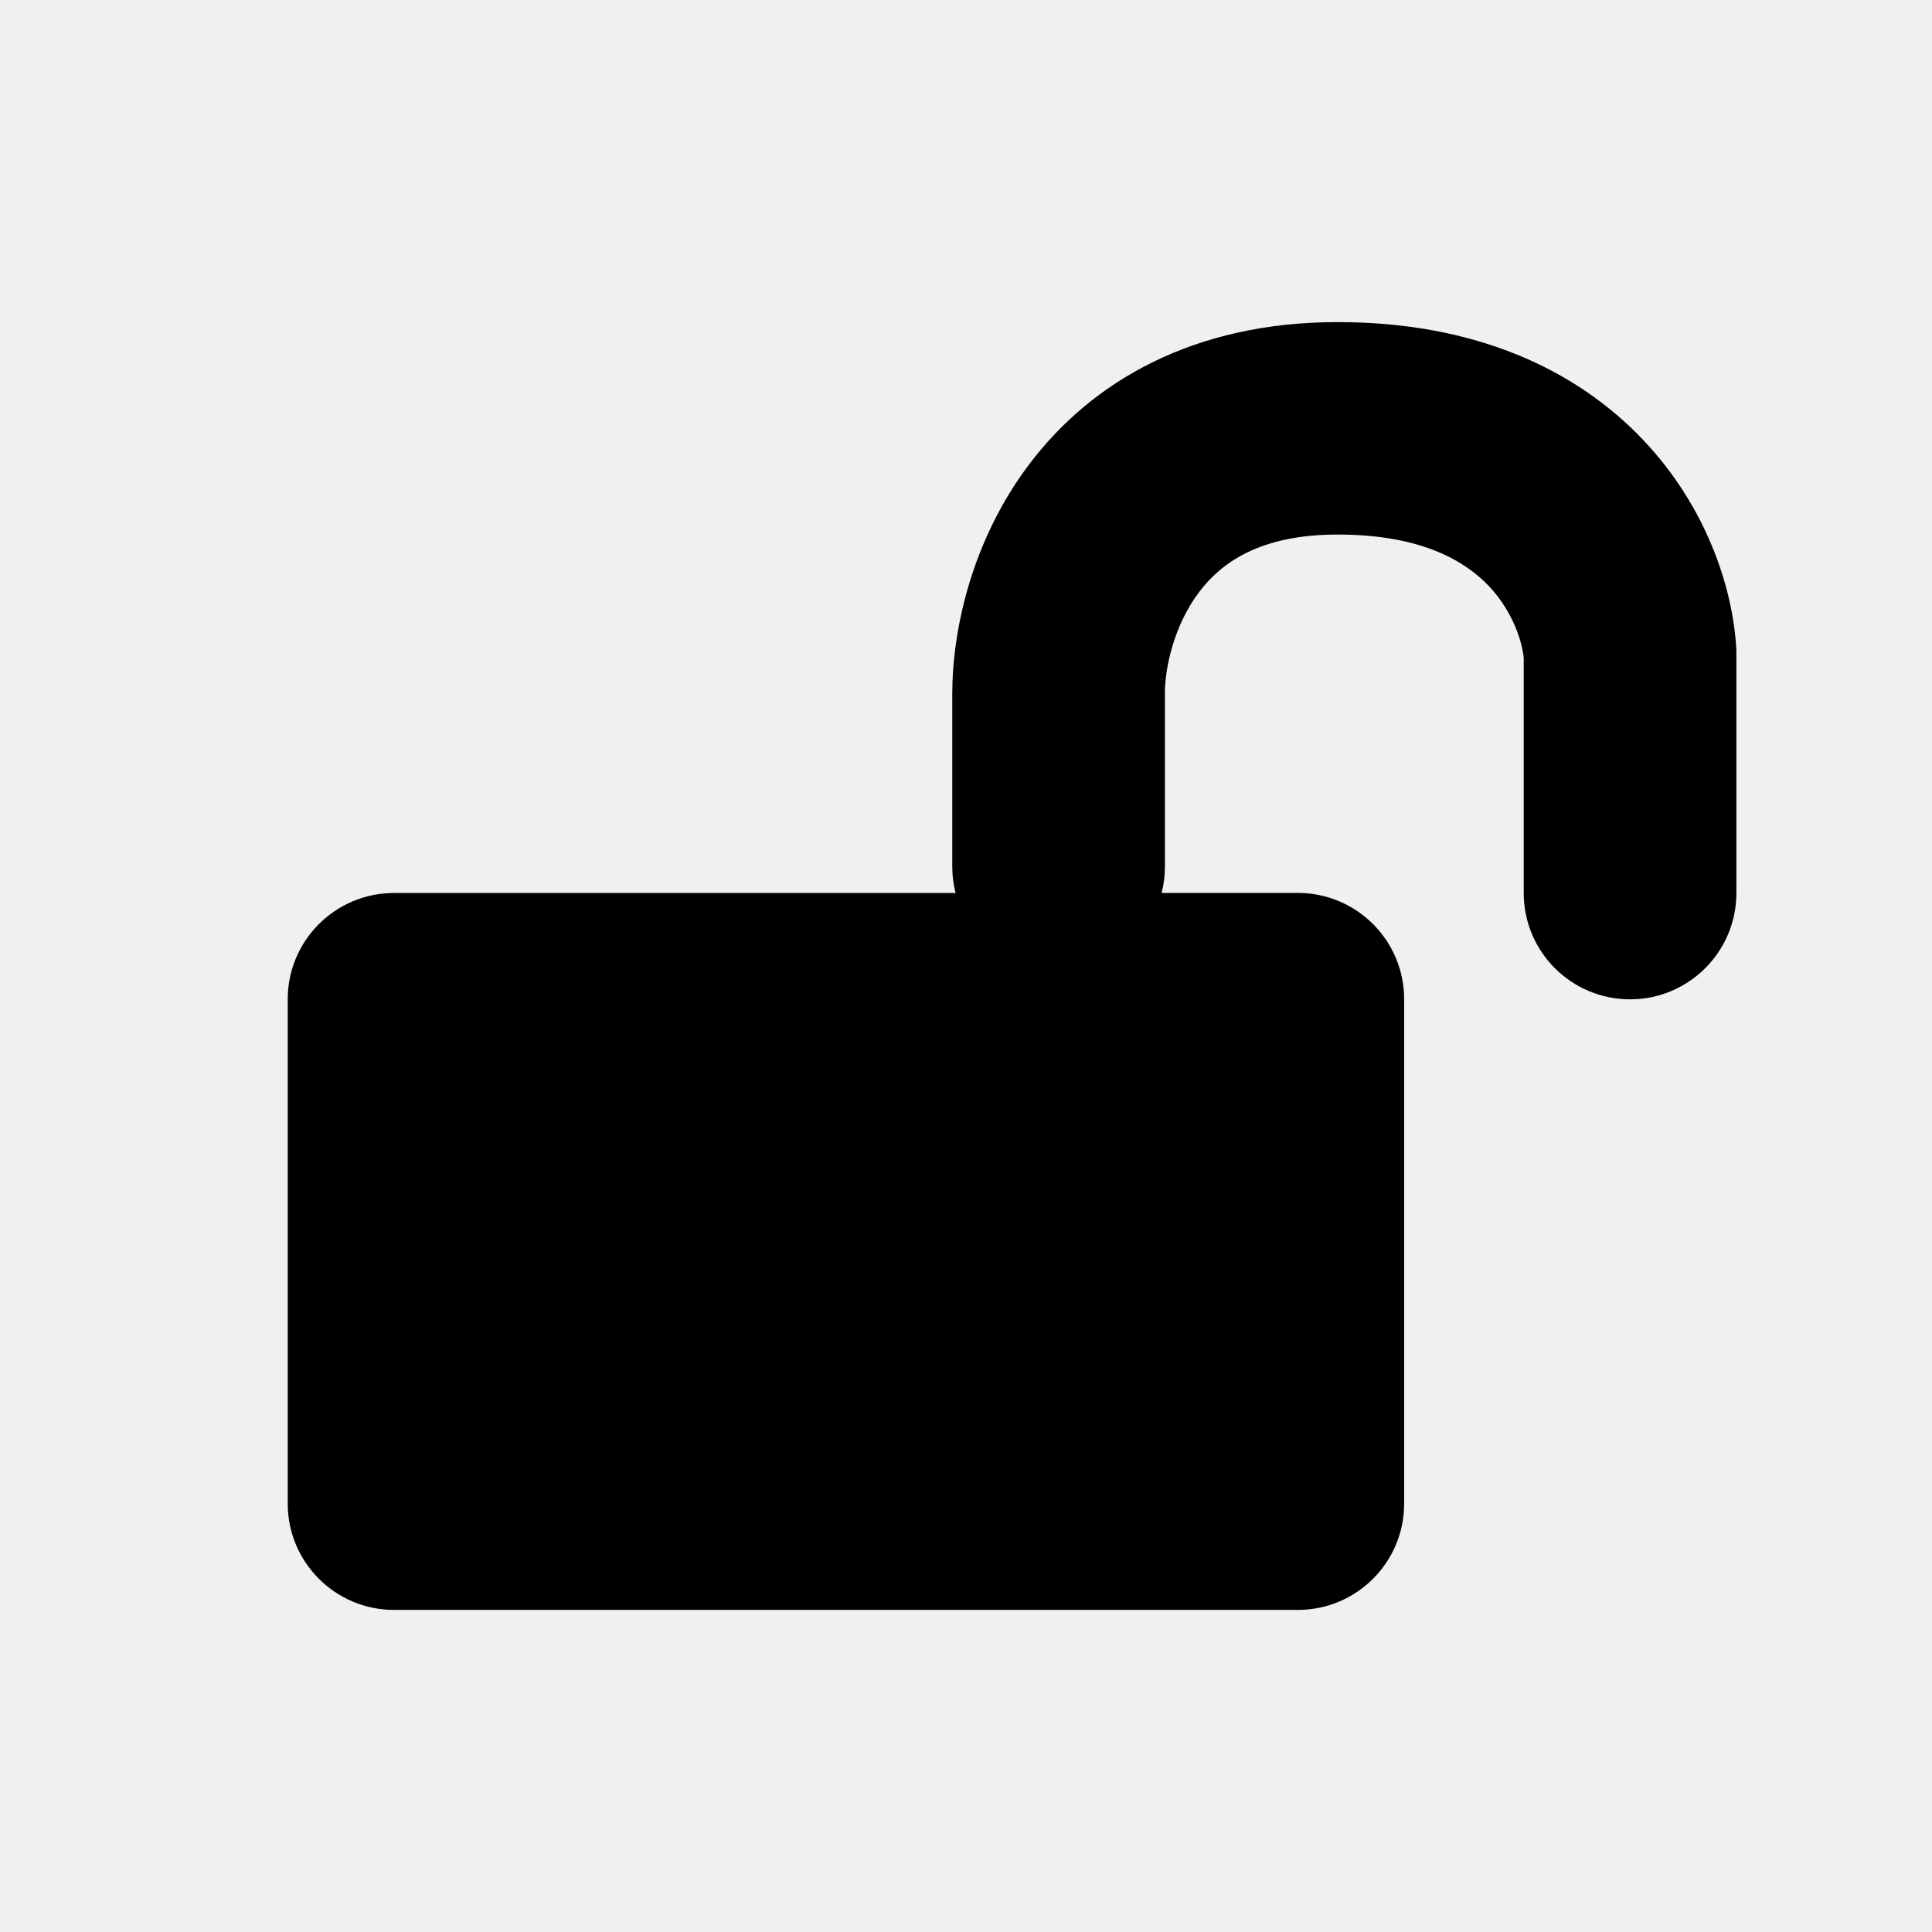
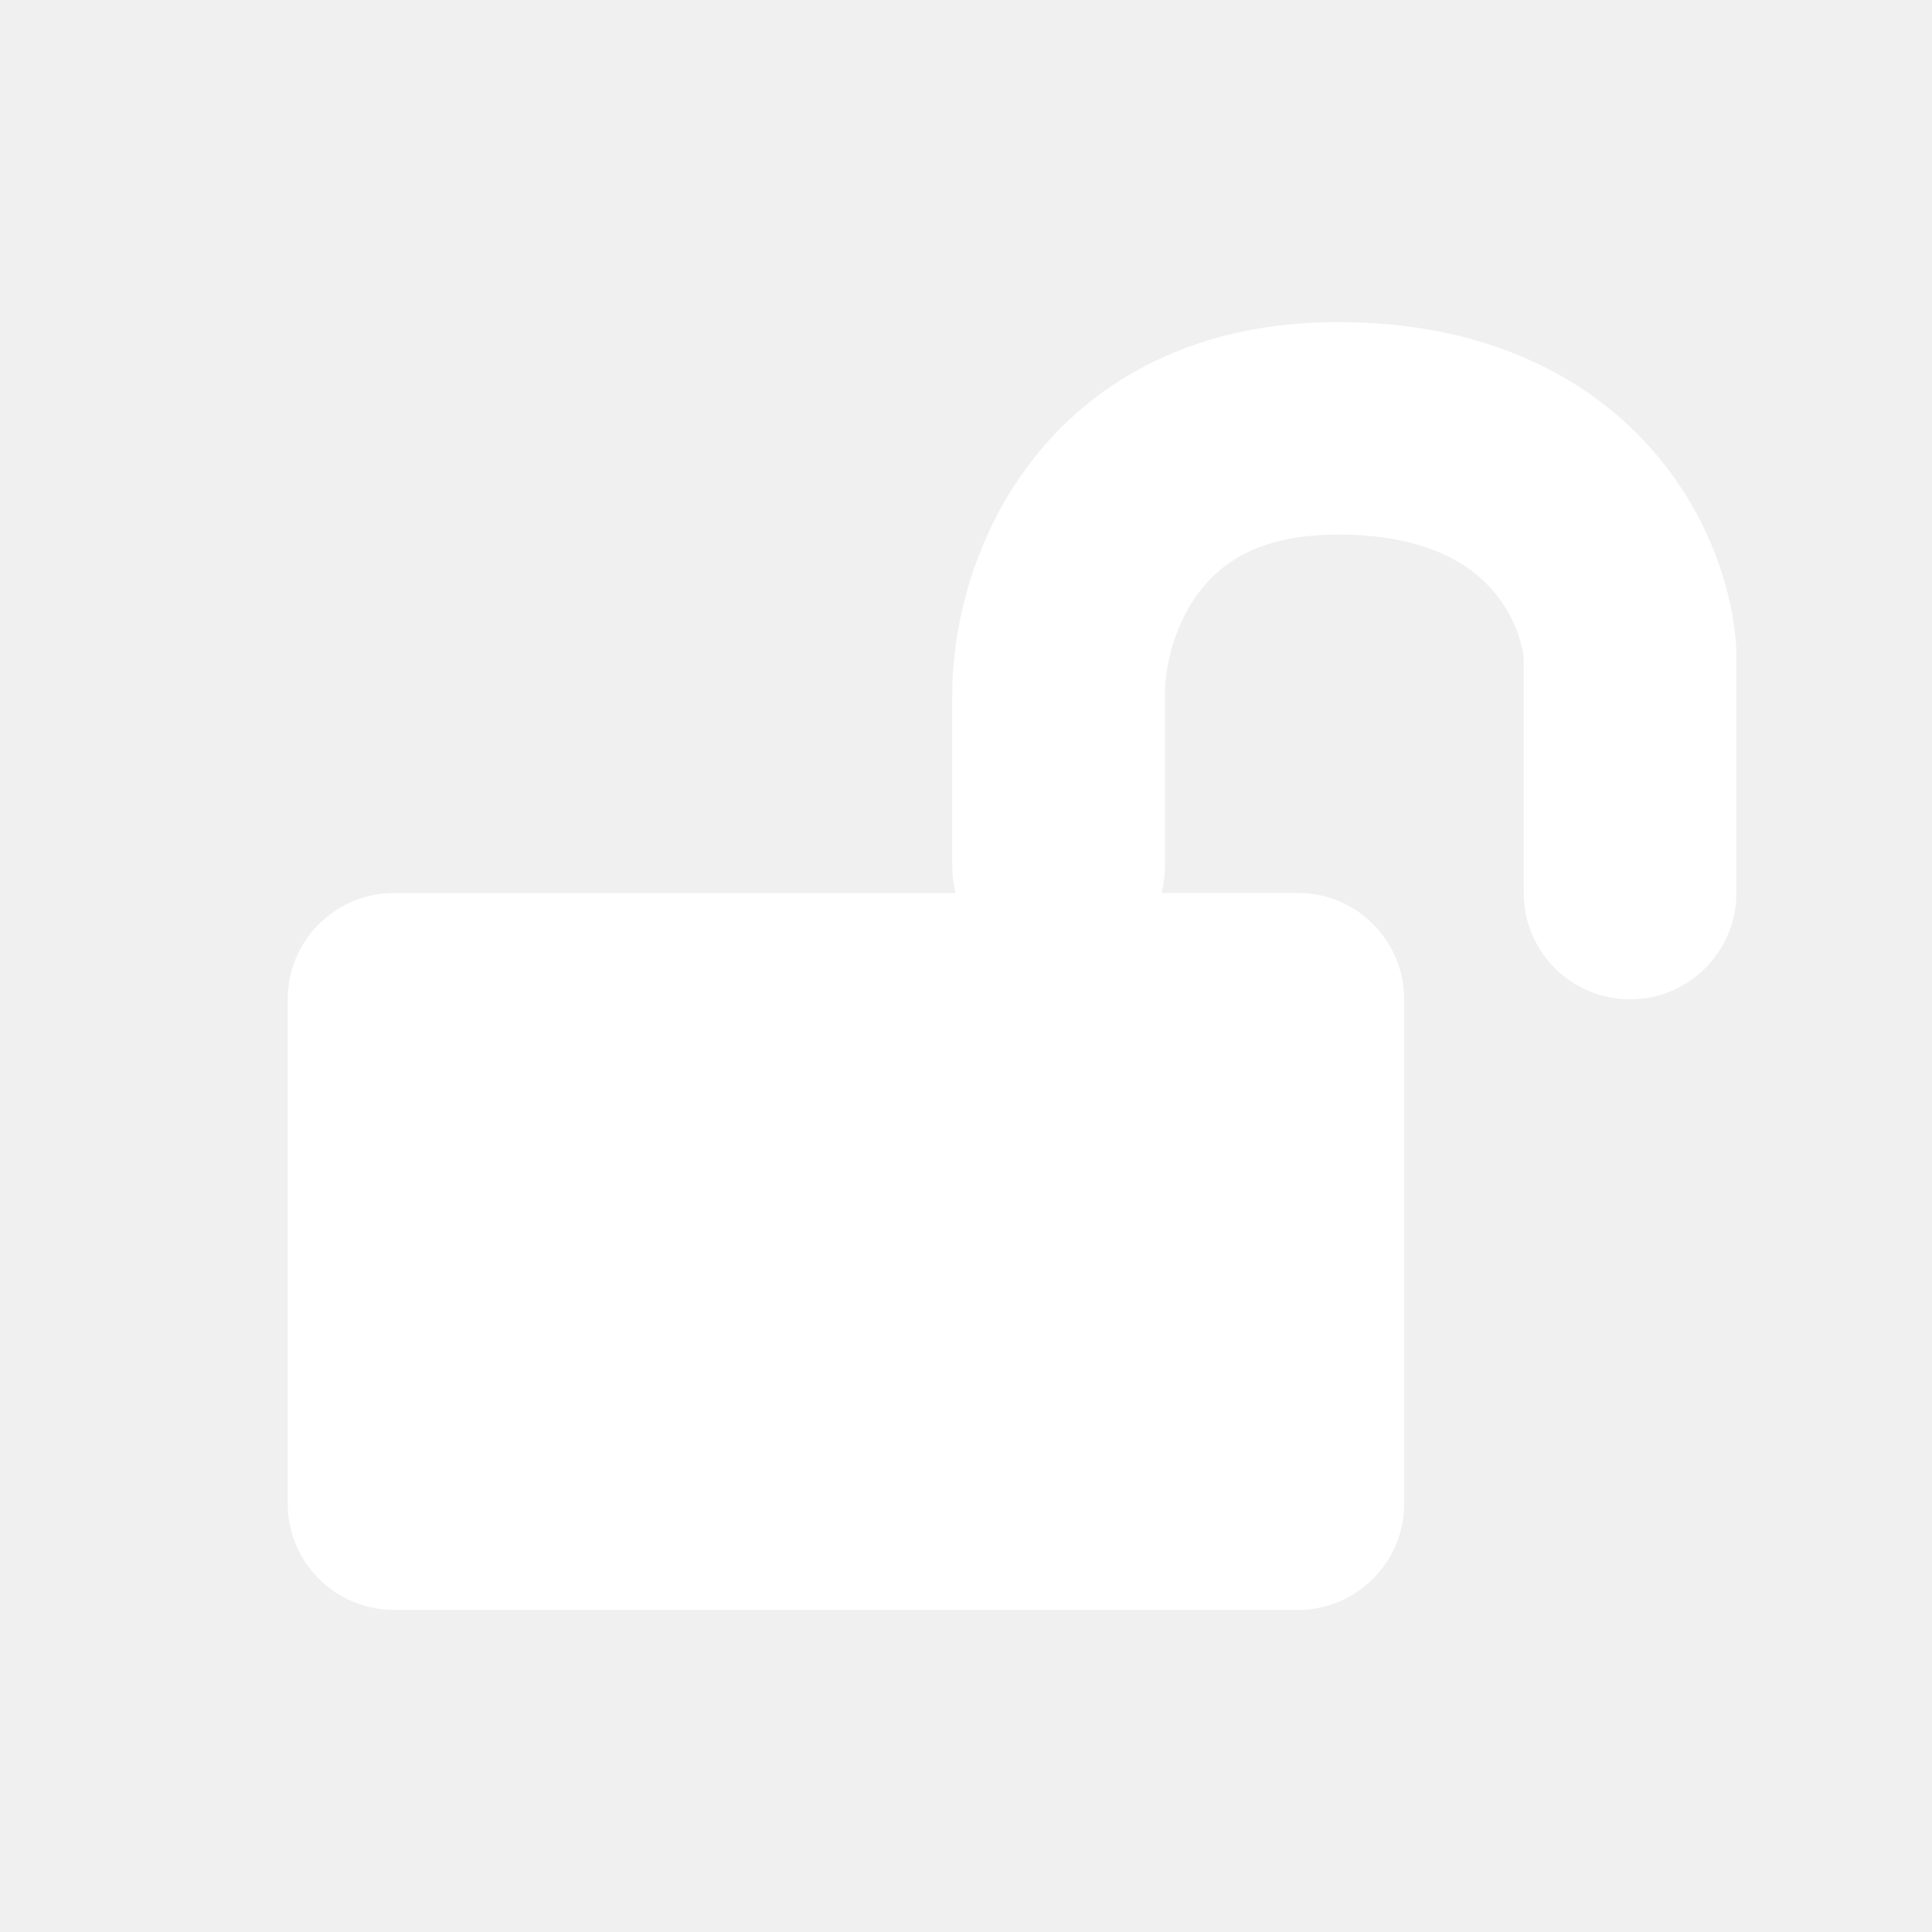
<svg xmlns="http://www.w3.org/2000/svg" viewBox="0 0 28 28">
-   <path clip-rule="evenodd" d="m16.882 10.056c0-.38.133-.996.498-1.477.308-.408.86-.832 2.007-.832 1.238 0 1.862.401 2.19.746.352.372.483.809.506 1.042v3.407a1.54 1.54 0 0 0 3.082 0v-3.509l-.002-.045c-.052-.867-.427-2.04-1.35-3.013-.966-1.018-2.429-1.707-4.426-1.707-2.09 0-3.56.859-4.466 2.054-.849 1.122-1.12 2.43-1.12 3.334v2.5c0 .134.016.263.048.386h-8.139a1.54 1.54 0 0 0 -1.54 1.539v7.311c0 .85.69 1.54 1.54 1.54h13.1a1.54 1.54 0 0 0 1.54-1.54v-7.311c0-.85-.69-1.54-1.54-1.54h-1.975a1.54 1.54 0 0 0 .048-.384v-2.501z" fill-rule="evenodd" />
+   <path fill="#fff" fill-rule="evenodd" d="M16.882 10.056c0-.38.133-.996.498-1.477.308-.408.86-.832 2.007-.832 1.238 0 1.862.401 2.19.746.352.372.483.809.506 1.042v3.407a1.54 1.54 0 0 0 3.082 0V9.433l-.002-.045c-.052-.867-.427-2.04-1.35-3.013-.966-1.018-2.429-1.707-4.426-1.707-2.09 0-3.56.859-4.466 2.054-.849 1.122-1.12 2.43-1.12 3.334v2.5c0 .134.016.263.048.386H5.71a1.54 1.54 0 0 0-1.54 1.539v7.311c0 .85.69 1.54 1.54 1.54h13.1a1.54 1.54 0 0 0 1.54-1.54v-7.311c0-.85-.69-1.54-1.54-1.54h-1.975a1.54 1.54 0 0 0 .048-.384v-2.501z" clip-rule="evenodd" />
</svg>
